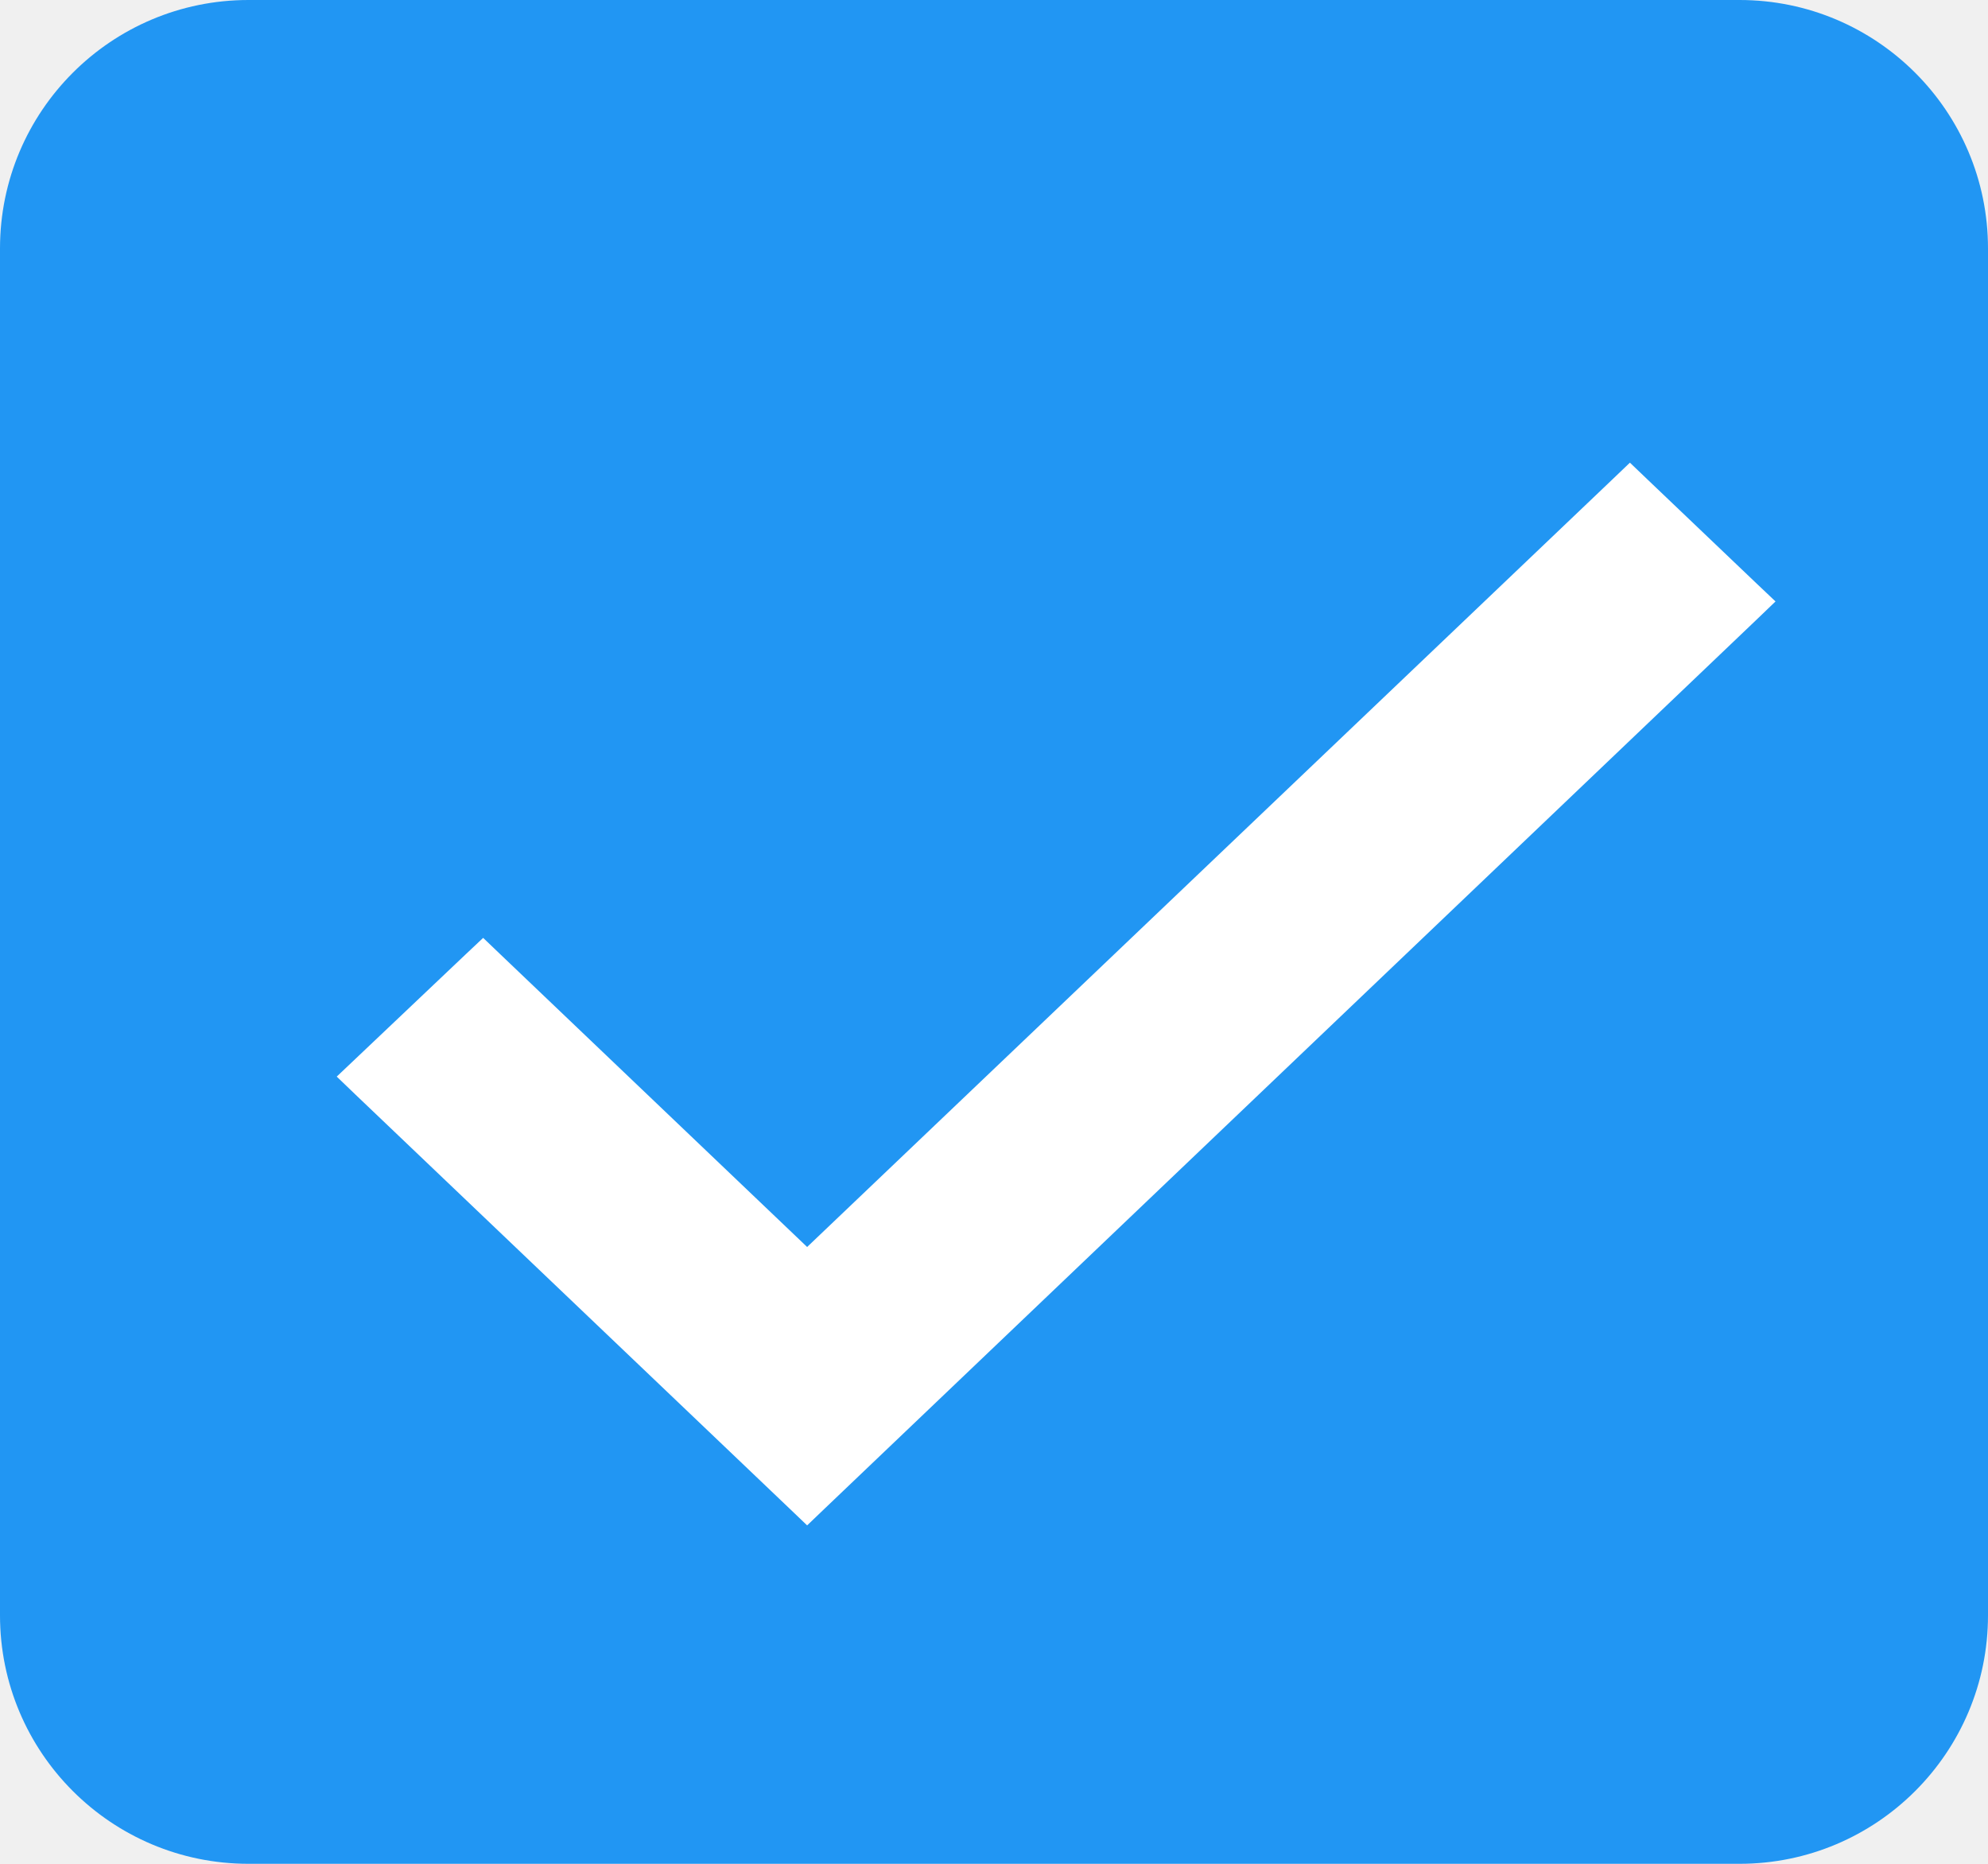
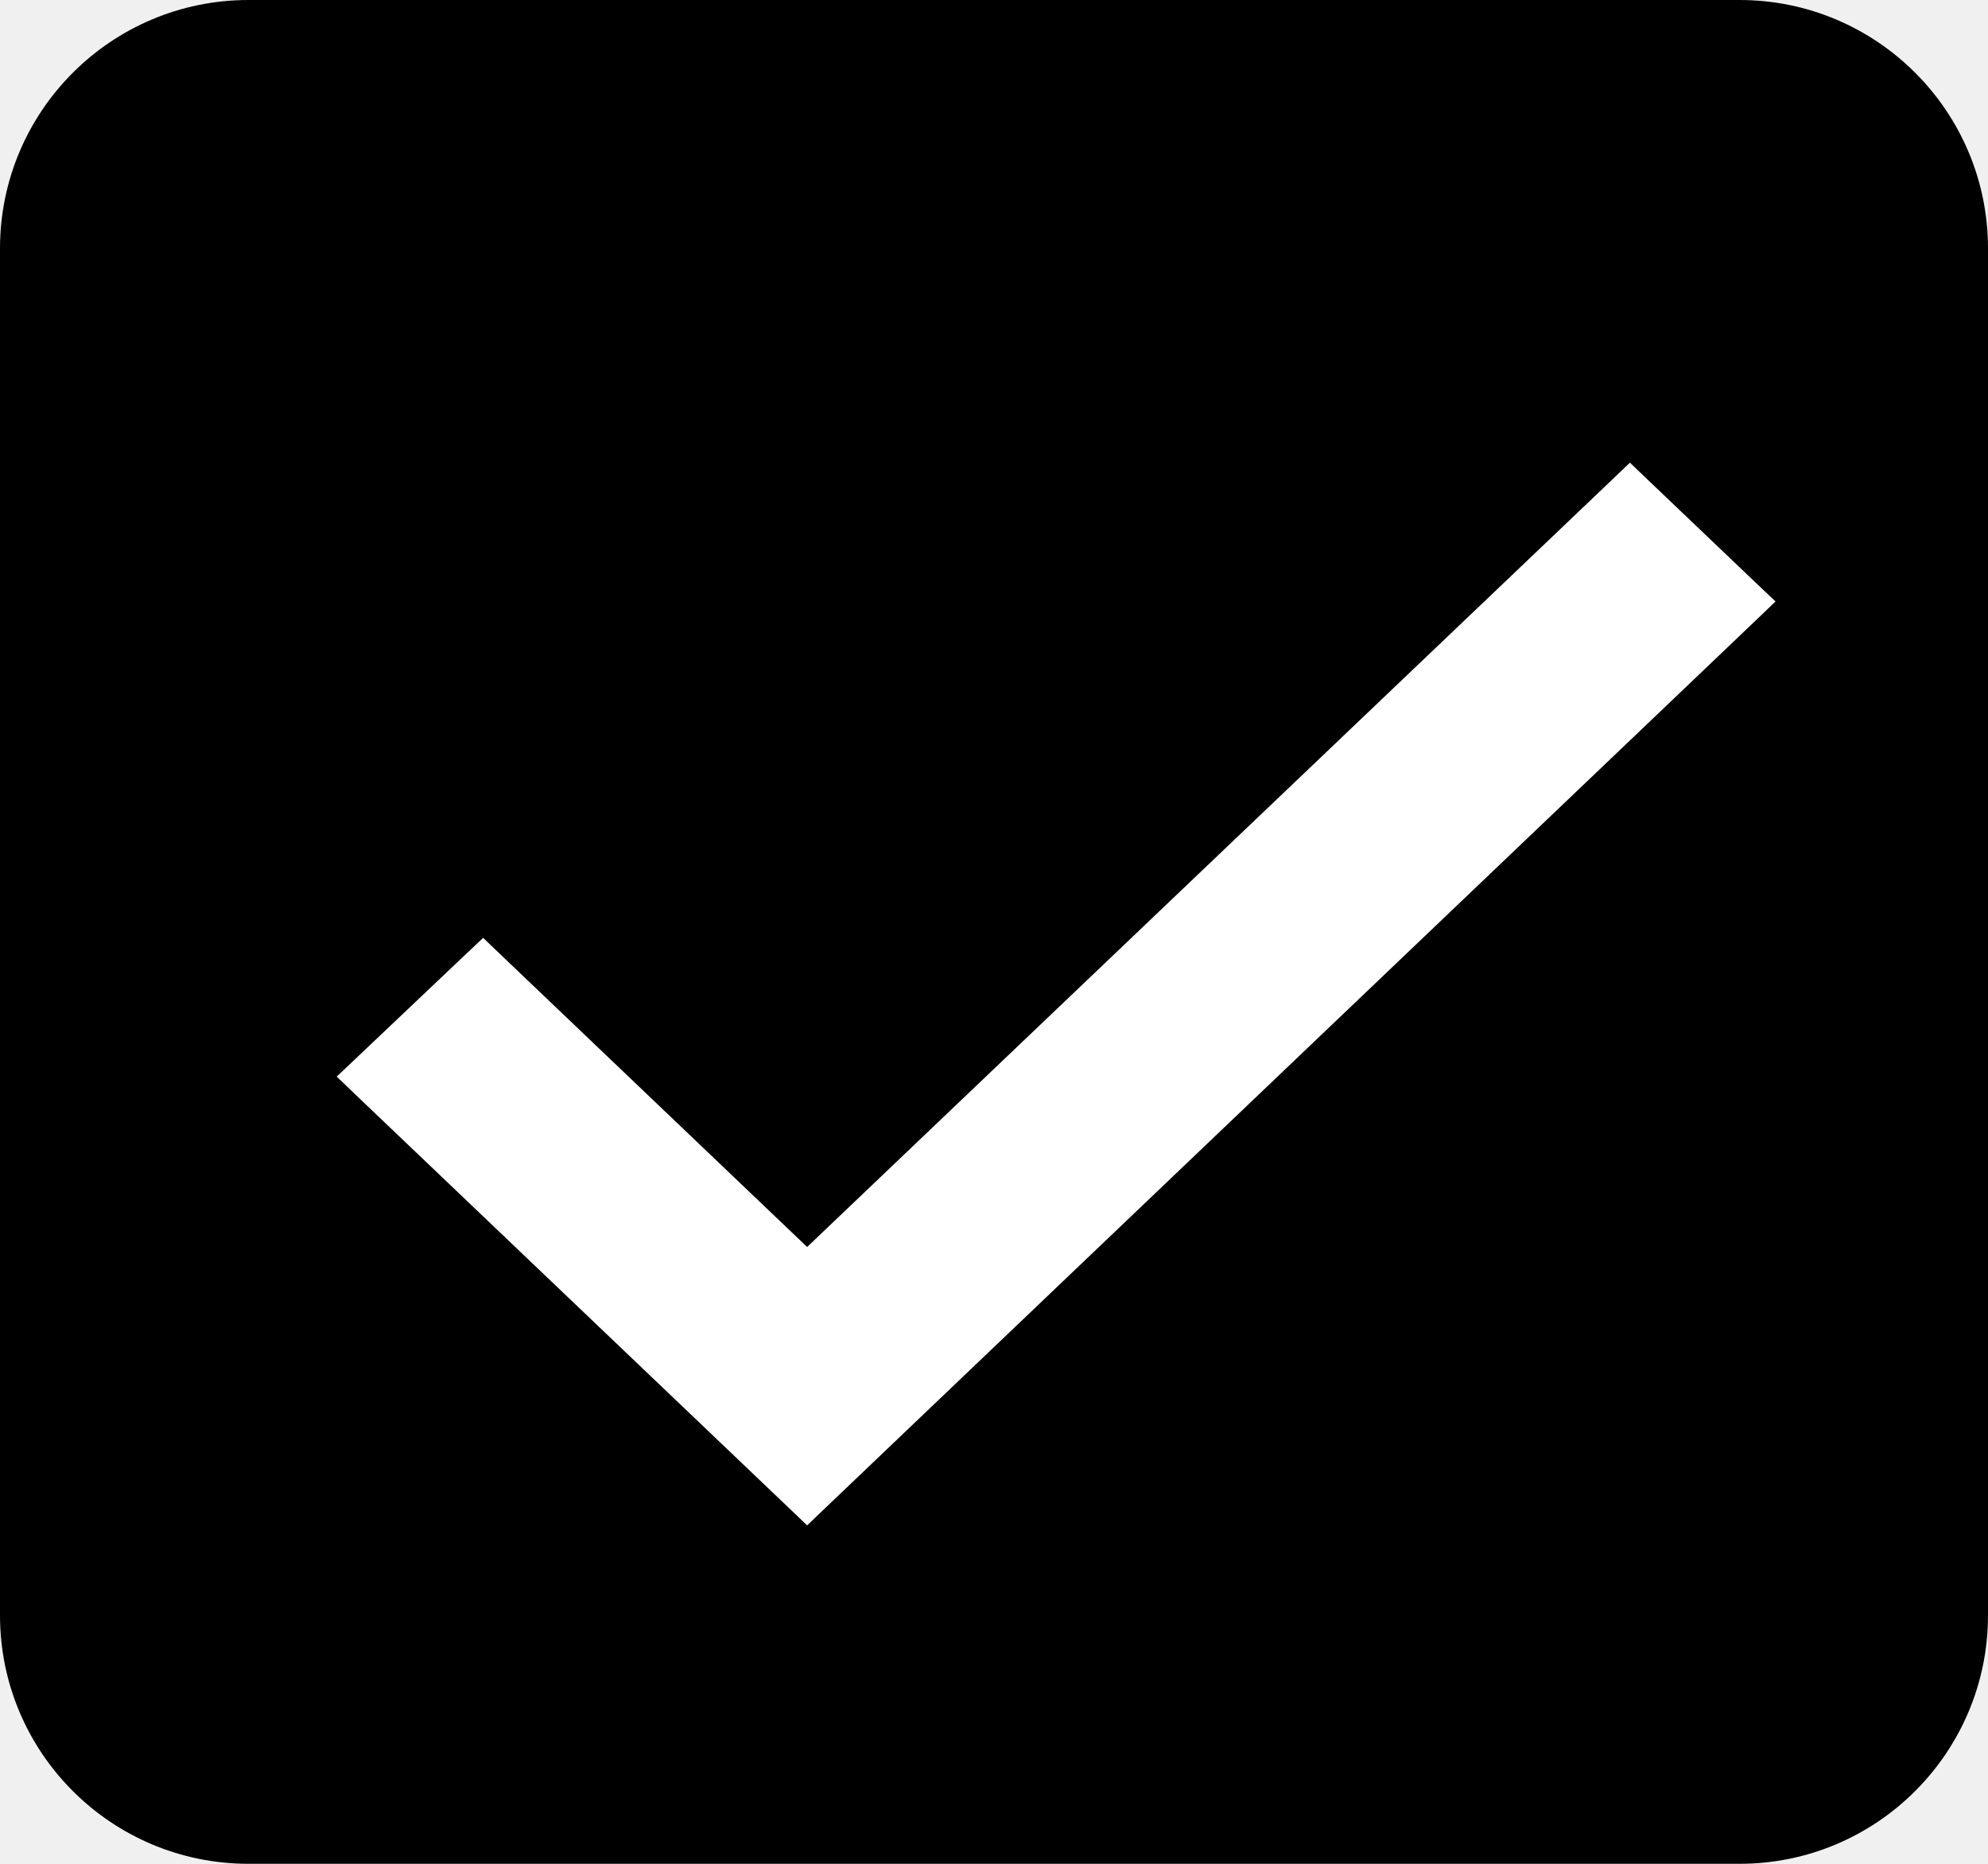
- <svg xmlns="http://www.w3.org/2000/svg" width="16" height="15" viewBox="0 0 16 15" fill="none">
-   <rect width="16" height="15" rx="2" fill="#2196F3" />
+ <svg xmlns="http://www.w3.org/2000/svg" width="16" height="15" viewBox="0 0 16 15">
+   <rect width="16" height="15" rx="2" />
  <path d="M3.957 7.752L3.888 7.686L3.819 7.751L2.931 8.593L2.855 8.665L2.931 8.738L6.427 12.072L6.496 12.138L6.565 12.072L14.069 4.914L14.145 4.841L14.069 4.769L13.187 3.928L13.118 3.862L13.049 3.928L6.496 10.174L3.957 7.752Z" fill="white" stroke="white" stroke-width="0.2" />
</svg>
